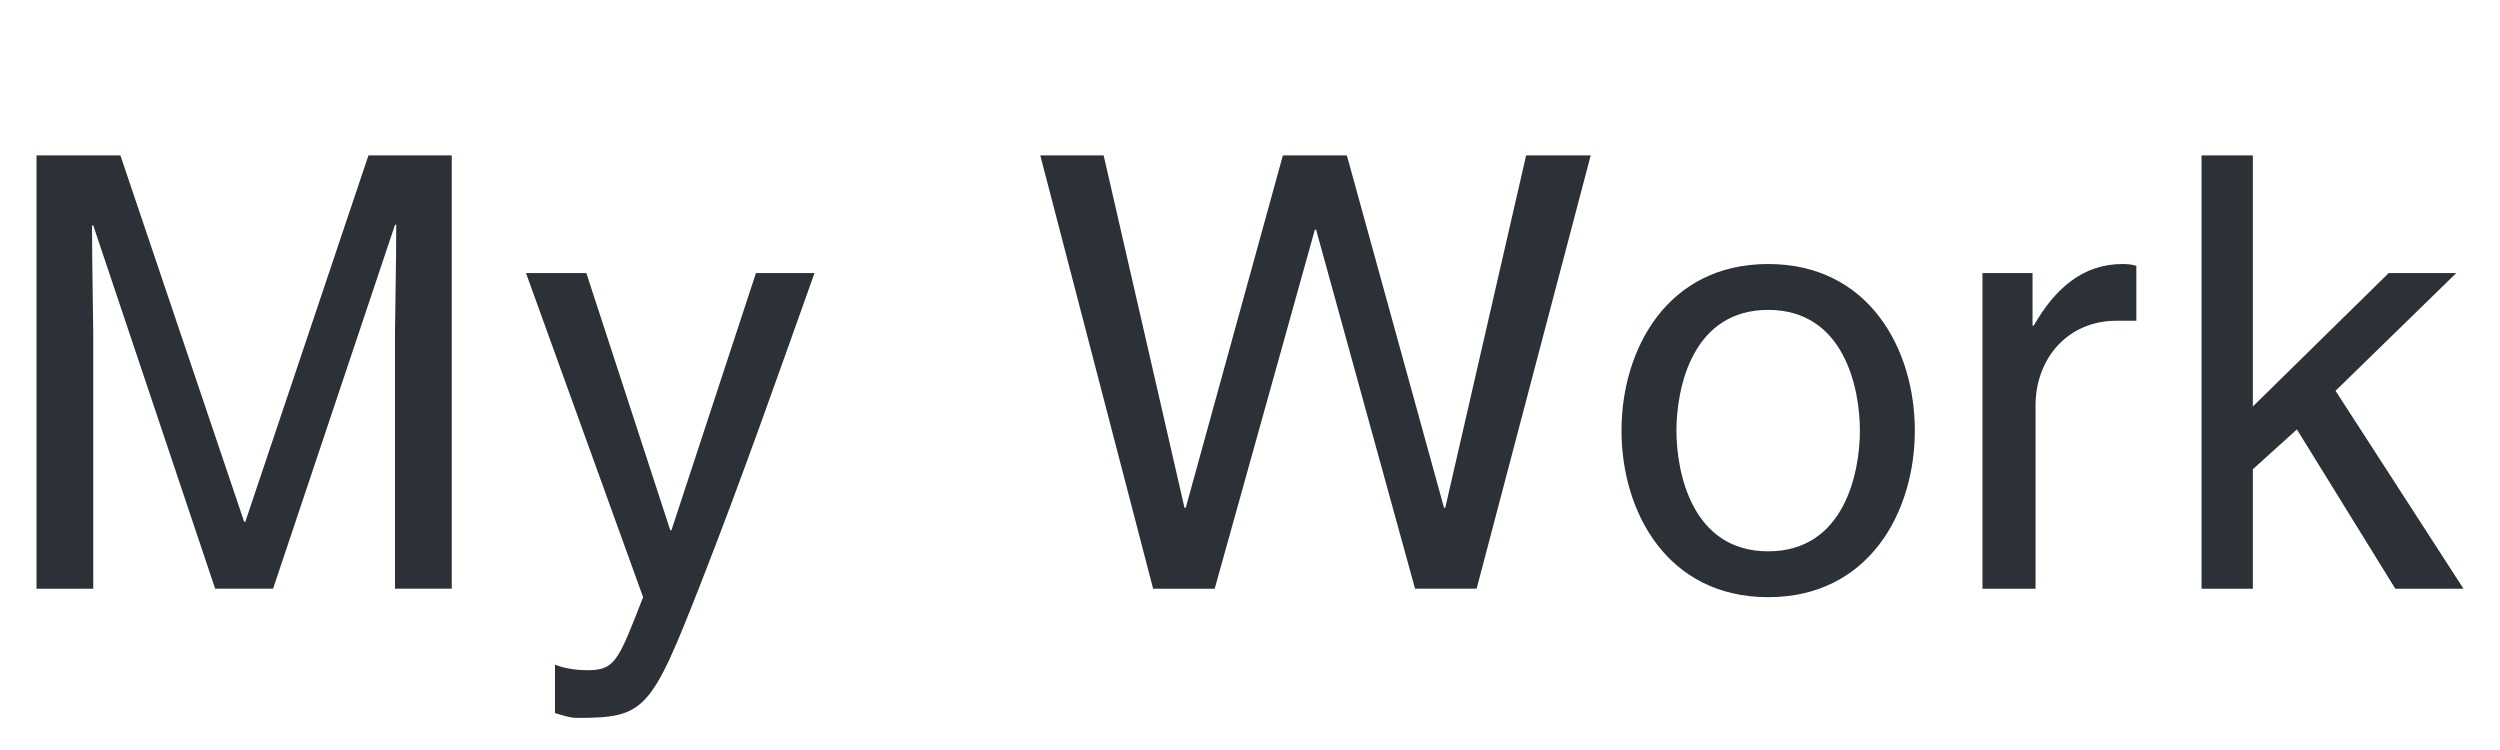
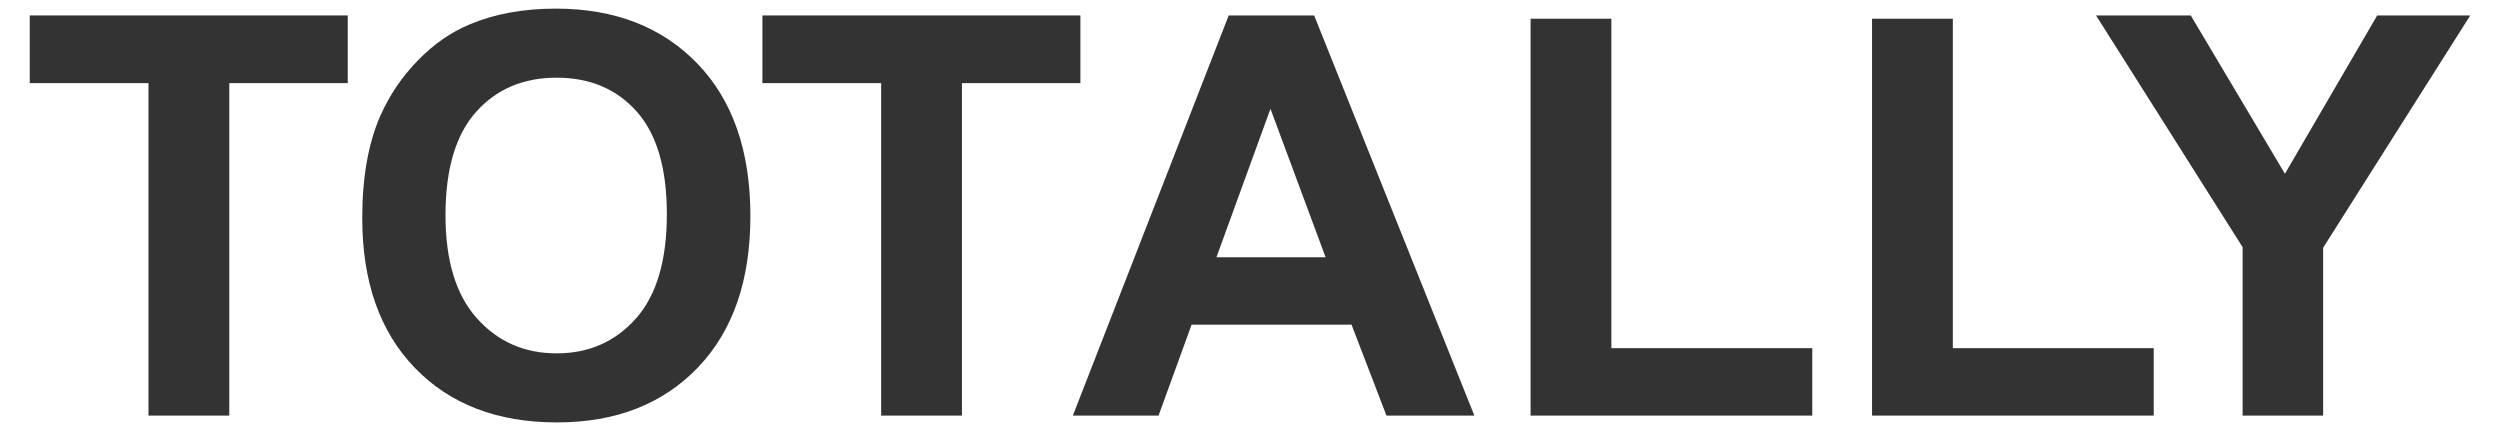
- <svg xmlns="http://www.w3.org/2000/svg" version="1.1" id="レイヤー_1" x="0px" y="0px" width="120px" height="36px" viewBox="0 0 120 36" enable-background="new 0 0 120 36" xml:space="preserve">
+ <svg xmlns="http://www.w3.org/2000/svg" version="1.1" id="レイヤー_1" x="0px" y="0px" width="1450px" height="250px" viewBox="0 0 1450 250" enable-background="new 0 0 1450 250" xml:space="preserve">
  <g>
-     <path fill="#2B3137" d="M83.175,84.403V72.12c0-0.607,0.058-3.244,0.058-5.186h-0.058l-5.852,17.469h-2.781L68.69,66.964h-0.058   c0,1.912,0.058,4.549,0.058,5.156v12.283h-2.723v-20.8h4.027l5.938,17.584h0.058l5.91-17.584h3.998v20.8H83.175z" />
-     <path fill="#2B3137" d="M99.338,69.252h2.81c-1.767,4.954-3.505,9.908-5.446,14.862c-2.405,6.142-2.666,6.489-5.939,6.489   c-0.376,0-0.666-0.116-1.072-0.232v-2.316c0.319,0.115,0.84,0.26,1.536,0.26c1.333,0,1.477-0.376,2.694-3.505l-5.621-15.558h2.897   l4.026,12.342h0.058L99.338,69.252z" />
-     <path fill="#2B3137" d="M119.355,84.403H116.4l-5.417-20.8h3.042l3.882,16.919h0.058l4.664-16.919h3.071l4.665,16.919h0.058   l3.882-16.919h3.101l-5.477,20.8h-2.954l-4.751-17.236h-0.058L119.355,84.403z" />
-     <path fill="#2B3137" d="M145.92,68.818c4.836,0,7.037,4.085,7.037,7.996c0,3.91-2.201,7.995-7.037,7.995   c-4.838,0-7.041-4.085-7.041-7.995C138.879,72.903,141.082,68.818,145.92,68.818z M145.92,82.607c3.648,0,4.402-3.766,4.402-5.793   c0-2.028-0.754-5.794-4.402-5.794c-3.65,0-4.404,3.766-4.404,5.794C141.516,78.842,142.27,82.607,145.92,82.607z" />
-     <path fill="#2B3137" d="M158.752,84.403h-2.551V69.252h2.404v2.521h0.059c1.014-1.767,2.348-2.954,4.258-2.954   c0.318,0,0.465,0.029,0.668,0.086v2.638h-0.957c-2.375,0-3.881,1.854-3.881,4.055V84.403z" />
-     <path fill="#2B3137" d="M178.131,84.403h-3.273l-4.721-7.647l-2.115,1.912v5.735h-2.463v-20.8h2.463v12.052l6.518-6.403h3.244   l-5.793,5.649L178.131,84.403z" />
-     <path fill="#2B3137" d="M188.588,73.569c-0.027-0.956-0.375-2.549-3.592-2.549c-0.781,0-3.012,0.26-3.012,2.143   c0,1.246,0.781,1.535,2.752,2.028l2.549,0.638c3.158,0.782,4.258,1.94,4.258,3.997c0,3.129-2.576,5.013-5.996,5.013   c-5.996,0-6.432-3.477-6.518-5.303h2.463c0.086,1.188,0.434,3.101,4.025,3.101c1.826,0,3.477-0.725,3.477-2.404   c0-1.218-0.84-1.623-3.014-2.173l-2.953-0.724c-2.115-0.521-3.506-1.595-3.506-3.68c0-3.332,2.752-4.838,5.736-4.838   c5.418,0,5.793,3.997,5.793,4.751H188.588z" />
+     <path fill="#333333" d="M86.115,241.042V48.219H17.25V8.958h184.433v39.262h-68.707v192.823H86.115z" />
+     <path fill="#333333" d="M210.101,126.425c0-23.64,3.535-43.481,10.607-59.524c5.276-11.819,12.479-22.427,21.609-31.821   c9.128-9.392,19.128-16.358,30-20.896C286.775,8.062,303.45,5,322.343,5c34.196,0,61.557,10.607,82.085,31.821   c20.526,21.213,30.792,50.714,30.792,88.496c0,37.468-10.187,66.782-30.554,87.941C384.295,234.42,357.066,245,322.977,245   c-34.512,0-61.954-10.527-82.322-31.583C220.284,192.362,210.101,163.366,210.101,126.425z M258.386,124.842   c0,26.279,6.068,46.202,18.206,59.762c12.135,13.563,27.546,20.343,46.227,20.343c18.68,0,34.01-6.729,45.989-20.185   c11.978-13.457,17.968-33.642,17.968-60.554c0-26.596-5.833-46.437-17.493-59.525c-11.663-13.086-27.15-19.631-46.464-19.631   s-34.883,6.625-46.702,19.868C264.295,78.167,258.386,98.142,258.386,124.842z" />
+     <path fill="#333333" d="M511.063,241.042V48.219h-68.866V8.958h184.433v39.262h-68.708v192.823H511.063z" />
+     <path fill="#333333" d="M855.132,241.042h-50.976l-20.264-52.718h-92.771l-19.155,52.718h-49.71L712.651,8.958h49.552   L855.132,241.042z M768.852,149.222L736.874,63.1l-31.347,86.122H768.852z" />
+     <path fill="#333333" d="M887.737,241.042V10.857h46.86v191.082h116.518v39.103H887.737z" />
+     <path fill="#333333" d="M1085.785,241.042V10.857h46.86v191.082h116.516v39.103H1085.785z" />
+     <path fill="#333333" d="M1300.719,241.042v-97.678L1215.705,8.958h54.936l54.616,91.821l53.509-91.821h53.984l-85.329,134.723   v97.362H1300.719z" />
  </g>
-   <text transform="matrix(1 0 0 1 -2.9995 -21.4878)">
-     <tspan x="0" y="0" fill="#2B3137" font-family="'Helvetica'" font-size="31.802" letter-spacing="1">M</tspan>
-     <tspan x="27.763" y="0" fill="#2B3137" font-family="'Helvetica'" font-size="31.802">y Wo</tspan>
-     <tspan x="100.207" y="0" fill="#2B3137" font-family="'Helvetica'" font-size="31.802" letter-spacing="1">r</tspan>
-     <tspan x="112.069" y="0" fill="#2B3137" font-family="'Helvetica'" font-size="31.802">k</tspan>
-     <tspan x="128.606" y="0" fill="#2B3137" font-family="'Helvetica'" font-size="31.802">s</tspan>
-   </text>
-   <path fill="#2B3137" d="M18.96,28.258V15.976c0-0.608,0.059-3.244,0.059-5.185H18.96l-5.852,17.466h-2.781L4.476,10.82H4.418  c0,1.912,0.058,4.548,0.058,5.156v12.282H1.753V7.458h4.026l5.939,17.584h0.058l5.91-17.584h3.998v20.799H18.96z" />
-   <path fill="#2B3137" d="M36.286,13.108h2.81c-1.767,4.953-3.505,9.908-5.446,14.861c-2.405,6.143-2.665,6.49-5.939,6.49  c-0.376,0-0.666-0.117-1.072-0.232V31.91c0.319,0.115,0.84,0.26,1.536,0.26c1.333,0,1.477-0.377,2.694-3.506l-5.621-15.556h2.897  l4.027,12.341h0.058L36.286,13.108z" />
-   <path fill="#2B3137" d="M58.305,28.258h-2.955L49.933,7.458h3.042l3.882,16.918h0.058l4.664-16.918h3.07l4.665,16.918h0.058  l3.882-16.918h3.1l-5.476,20.799h-2.955l-4.751-17.236h-0.058L58.305,28.258z" />
-   <path fill="#2B3137" d="M84.872,12.673c4.838,0,7.04,4.084,7.04,7.995c0,3.912-2.202,7.996-7.04,7.996s-7.04-4.084-7.04-7.996  C77.833,16.758,80.034,12.673,84.872,12.673z M84.872,26.463c3.65,0,4.403-3.766,4.403-5.795c0-2.027-0.753-5.793-4.403-5.793  s-4.403,3.766-4.403,5.793C80.469,22.697,81.222,26.463,84.872,26.463z" />
-   <path fill="#2B3137" d="M97.707,28.258h-2.549v-15.15h2.404v2.521h0.058c1.014-1.769,2.346-2.956,4.259-2.956  c0.318,0,0.463,0.028,0.666,0.088v2.635h-0.956c-2.375,0-3.882,1.854-3.882,4.057V28.258z" />
-   <path fill="#2B3137" d="M118.247,28.258h-3.273l-4.723-7.646l-2.114,1.912v5.734h-2.463V7.458h2.463V19.51l6.519-6.402h3.244  l-5.794,5.65L118.247,28.258z" />
</svg>
